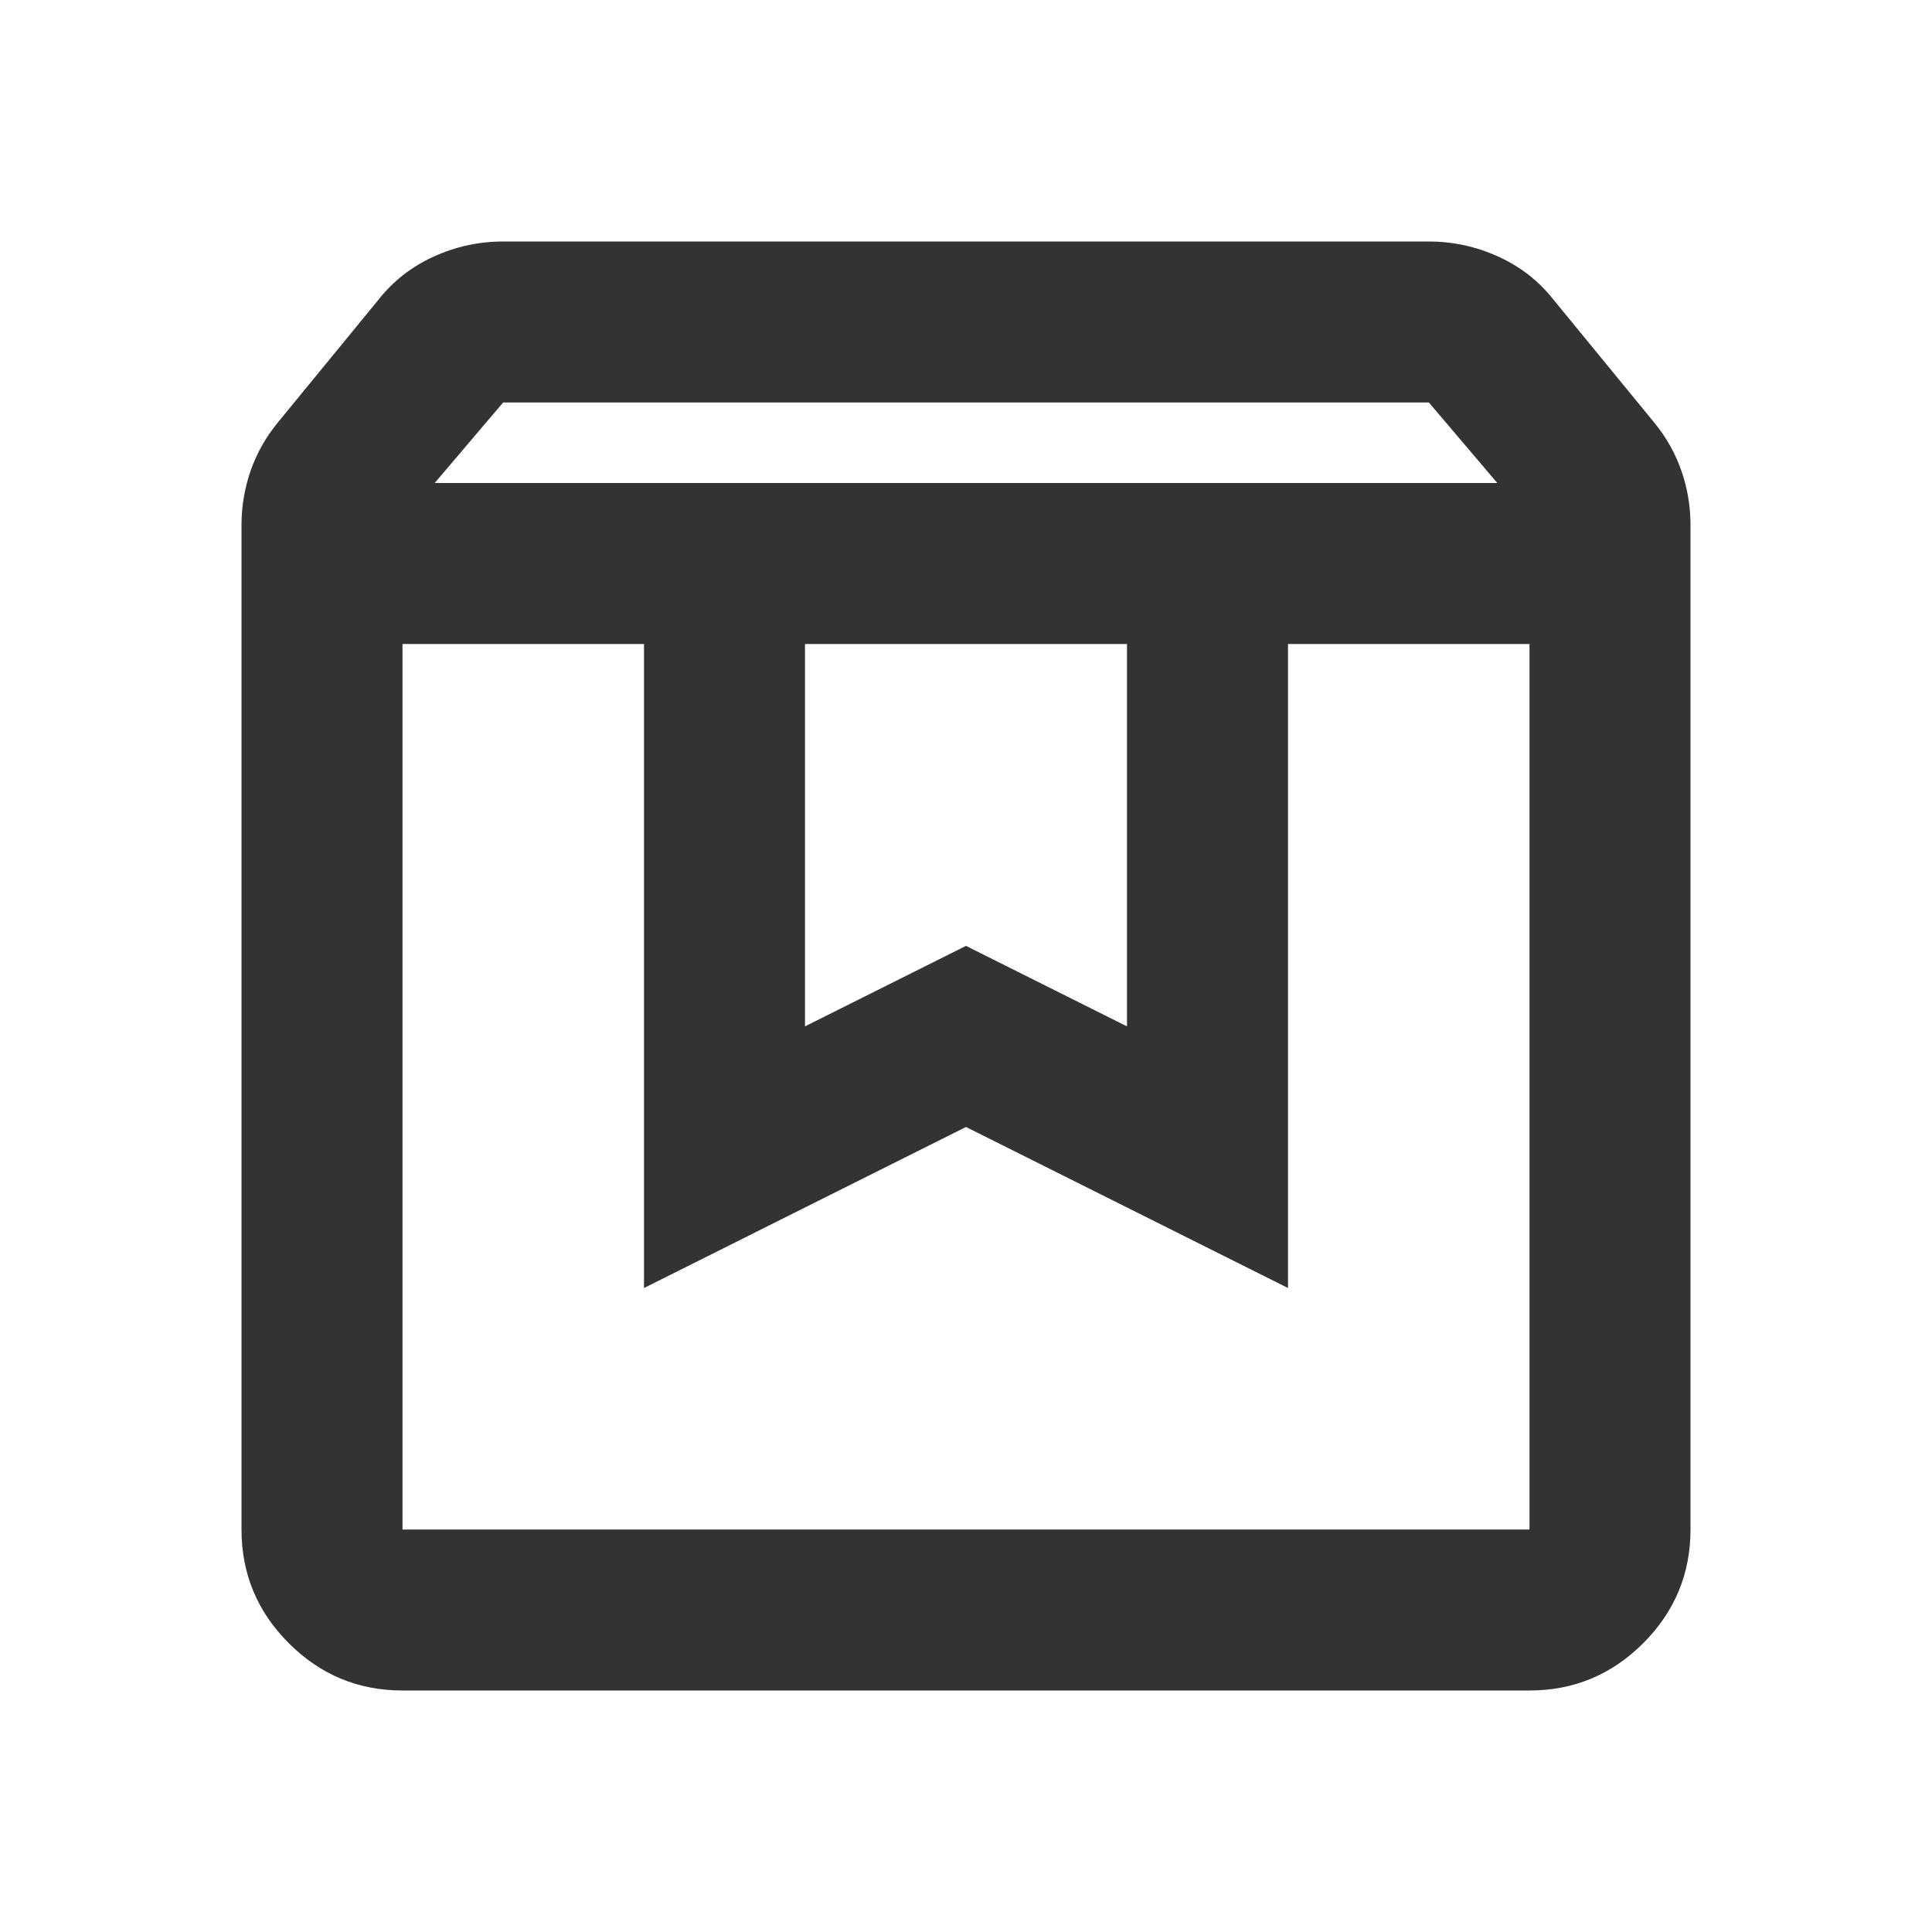
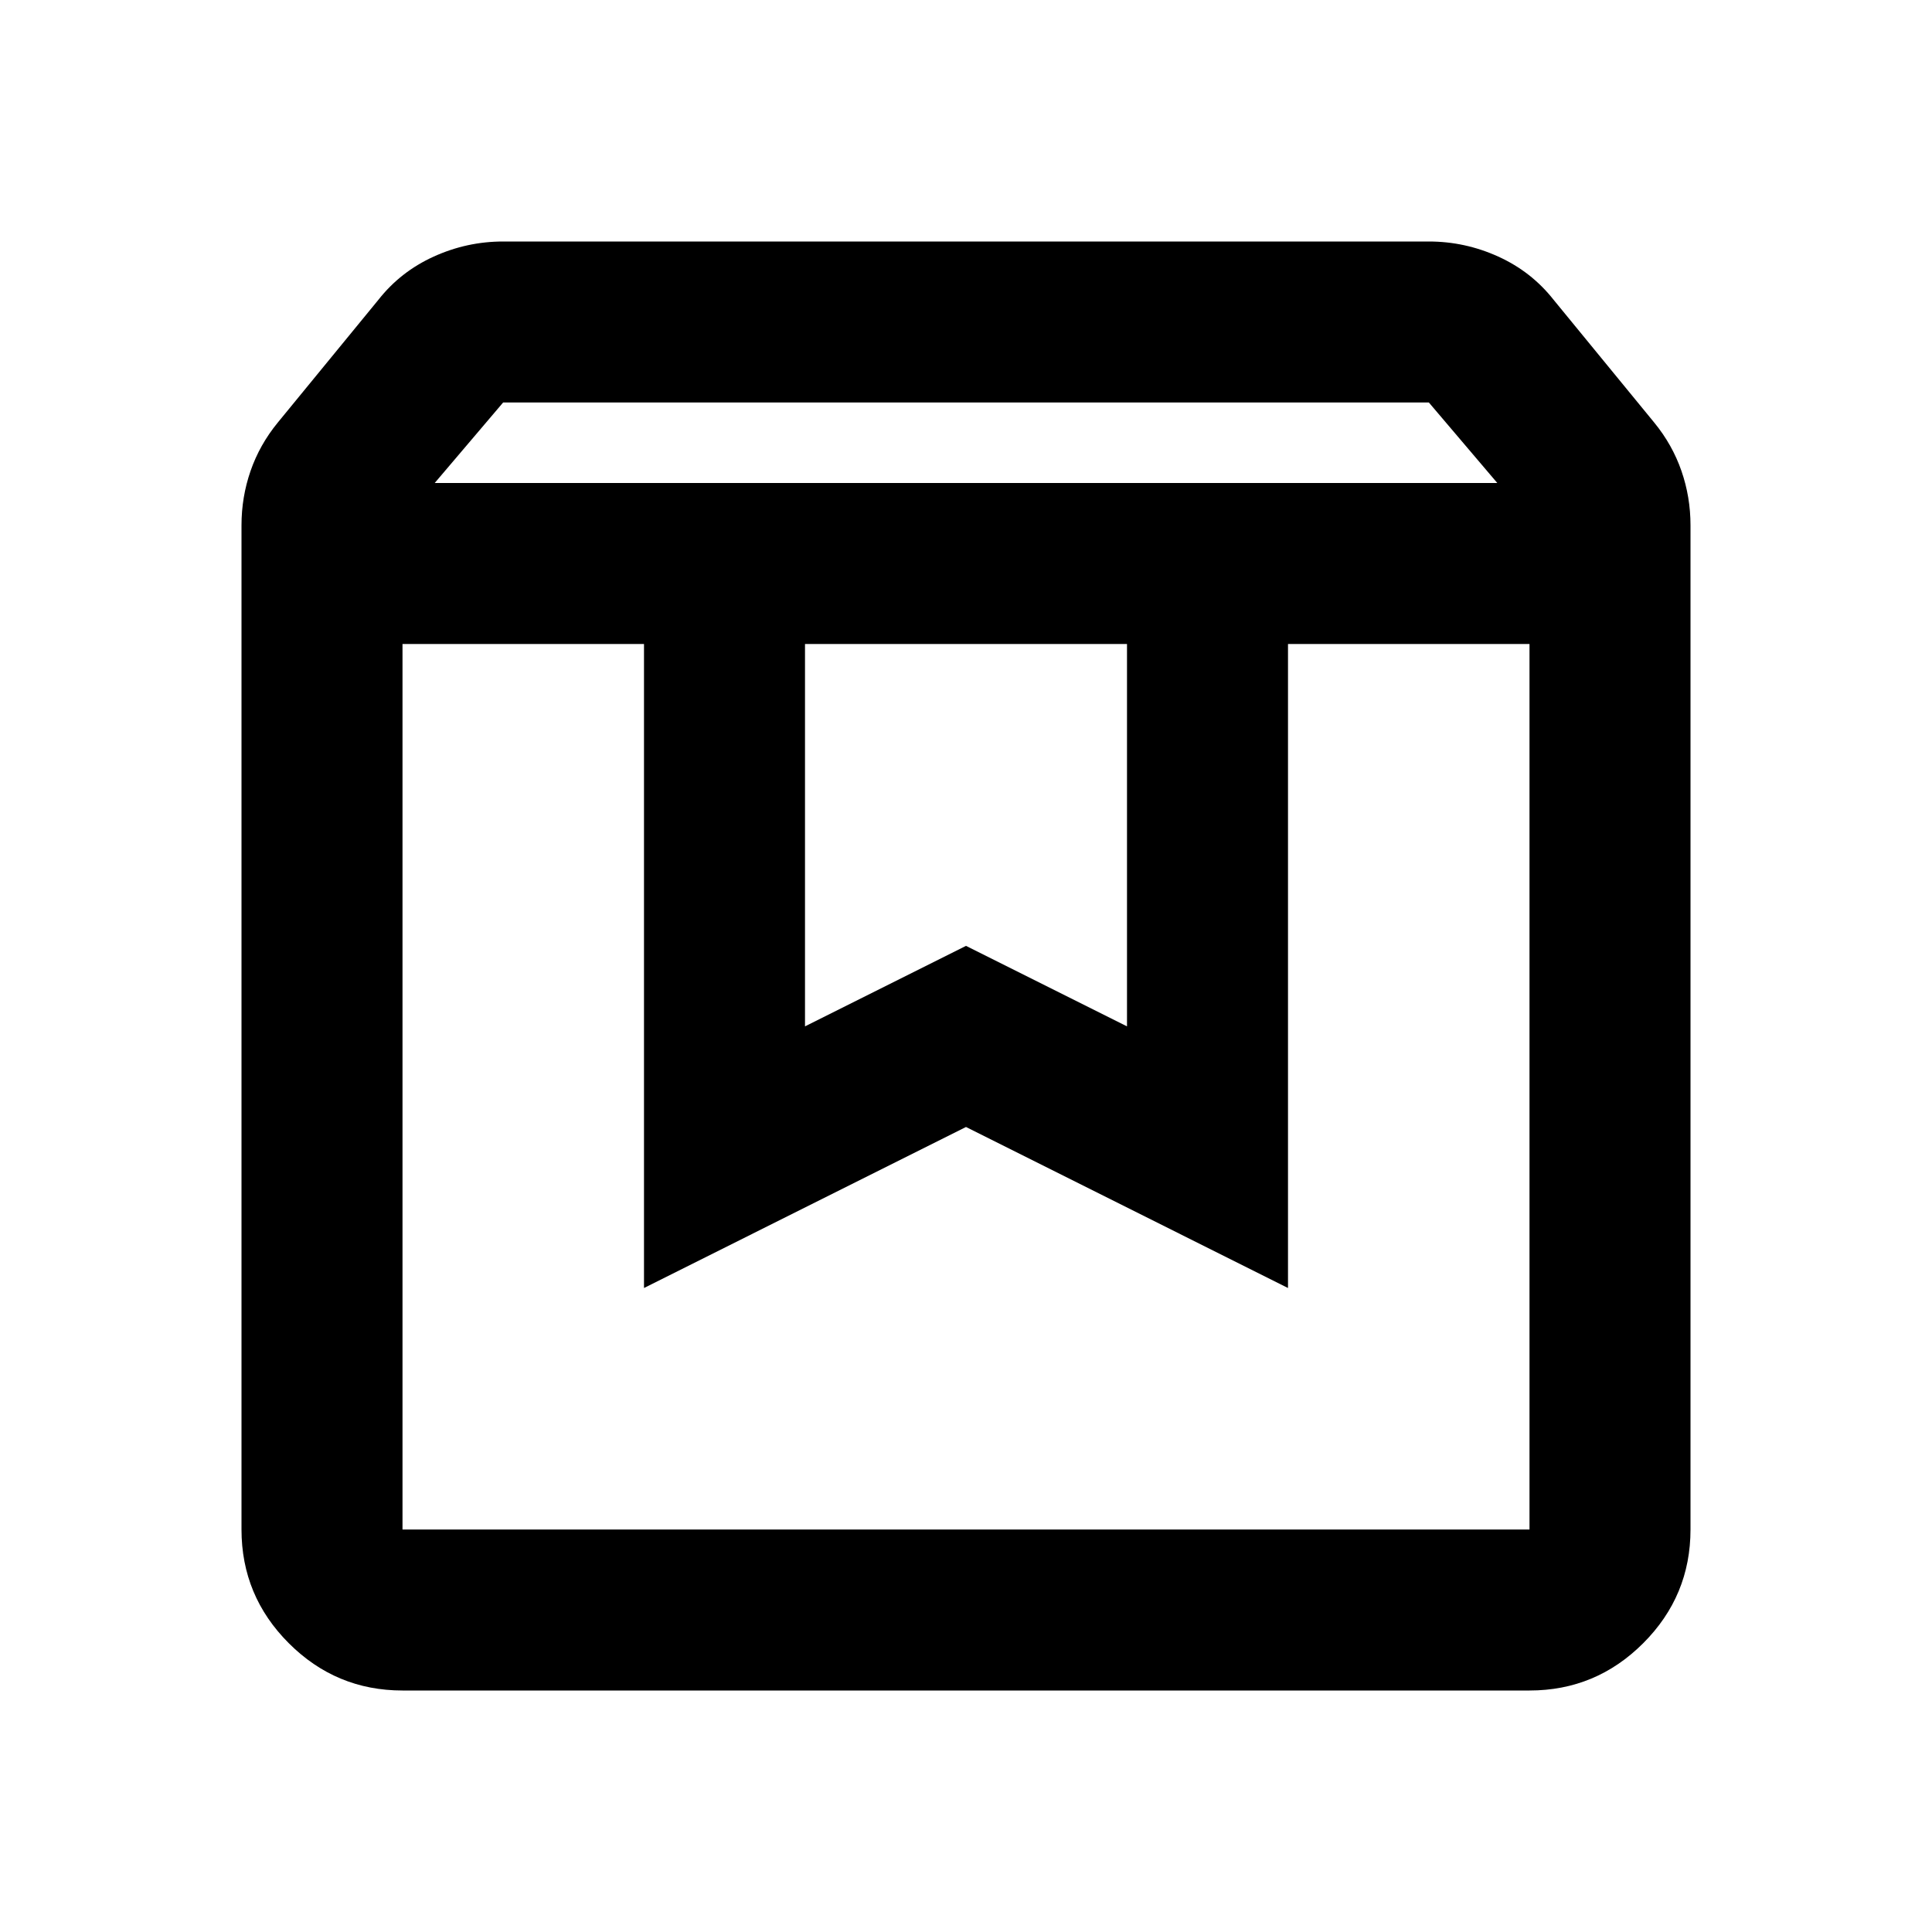
- <svg xmlns="http://www.w3.org/2000/svg" height="24px" viewBox="0 -960 960 960" width="24px" fill="#333">
+ <svg xmlns="http://www.w3.org/2000/svg" height="24px" viewBox="0 -960 960 960" width="24px" fill="currentColor">
  <path d="M200-640v440h560v-440H640v320l-160-80-160 80v-320H200Zm0 520q-33 0-56.5-23.5T120-200v-499q0-14 4.5-27t13.5-24l50-61q11-14 27.5-21.5T250-840h460q18 0 34.5 7.5T772-811l50 61q9 11 13.5 24t4.5 27v499q0 33-23.5 56.5T760-120H200Zm16-600h528l-34-40H250l-34 40Zm184 80v190l80-40 80 40v-190H400Zm-200 0h560-560Z" />
</svg>
